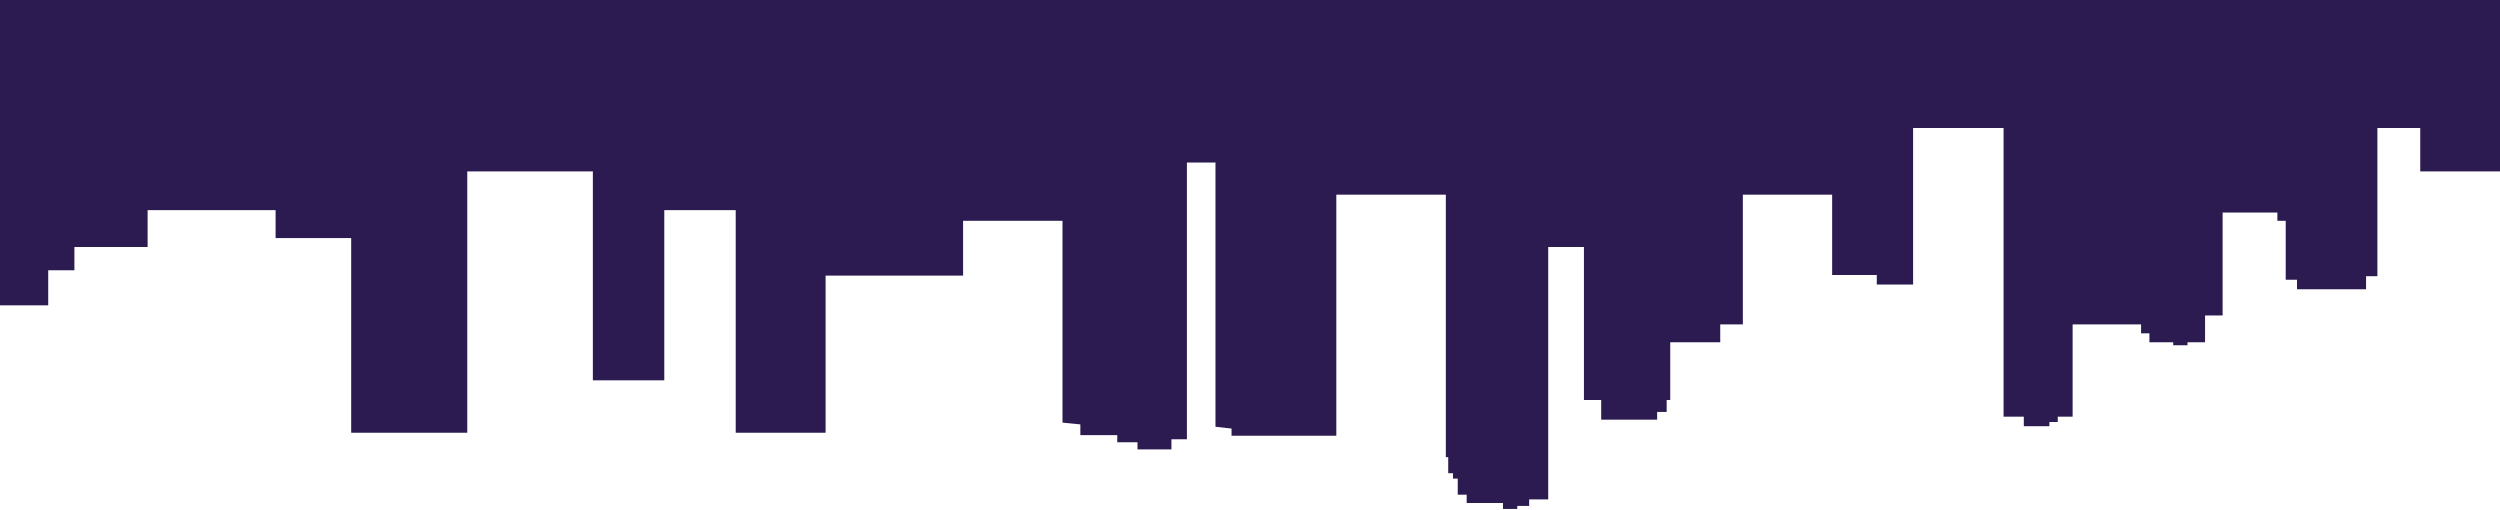
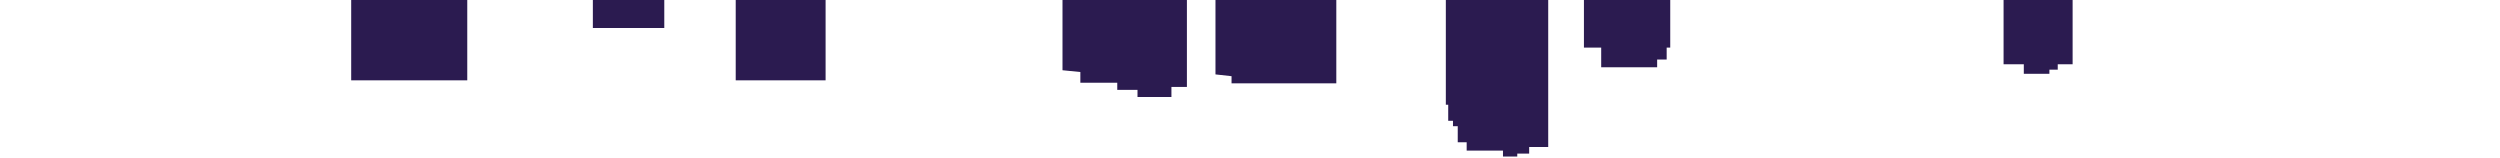
- <svg xmlns="http://www.w3.org/2000/svg" width="2100" height="428" viewBox="0 0 2100 428" fill="none">
-   <path d="M498 319.5H558V176.5H618V363.5H693.5V231.5H809V185.5H892.5V355L907.5 356.5V365.5H938.5V371.5H955.5V377.5H984V369H997V136.5H1021V358.5L1034.5 360V366H1122.5V358.5V163.5H1214.5V384H1216.5V397.5H1220.5V402H1224.5V415.5H1232V422.5H1255H1262.5V427.5H1274.5V425H1284.5V419.5H1300.5V207.5H1330.5V336H1345V352.5H1392V346H1400V336H1403V287.5H1445V272.5H1464V163.5H1539V231H1576.5V239H1607V231V107.5H1683V350H1700V358H1721.5V354.5H1728.5V350H1741V272.5H1798.5V280H1805.5V287.5H1825.5V290H1837.5V287.5H1852.25V265H1867V178.5H1913V185.5H1920V235H1929.5V243H1987.5V232H1997V107.5H2033V144H2100V0H0V256.5H40.5V227H62.5V207.5H124V176.5H231.5V200H295V363.5H392.5V144H498V319.5Z" fill="#2B1B50" />
+ <svg xmlns="http://www.w3.org/2000/svg" width="2100" height="132" viewBox="0 0 2100 132" fill="none">
+   <path d="M498 23.5H558V-119.5H618V67.5H693.5V-64.5H809V-110.5H892.5V59L907.5 60.5V69.5H938.5V75.5H955.5V81.5H984V73H997V-159.5H1021V62.5L1034.5 64V70H1122.5V62.5V-132.5H1214.5V88H1216.5V101.5H1220.5V106H1224.5V119.5H1232V126.5H1255H1262.5V131.5H1274.5V129H1284.5V123.5H1300.5V-88.5H1330.5V40H1345V56.5H1392V50H1400V40H1403V-8.5H1445V-23.5H1464V-132.5H1539V-65H1576.5V-57H1607V-65V-188.5H1683V54H1700V62H1721.5V58.5H1728.5V54H1741V-23.5H1798.5V-16H1805.5V-8.5H1825.5V-6H1837.5V-8.5H1852.25V-31H1867V-117.5H1913V-110.5H1920V-61H1929.5V-53H1987.5V-64H1997V-188.5H2033V-152H2100V-296H0V-39.5H40.5V-69H62.5V-88.5H124V-119.5H231.5V-96H295V67.5H392.5V-152H498V23.5Z" fill="#2B1B50" />
</svg>
